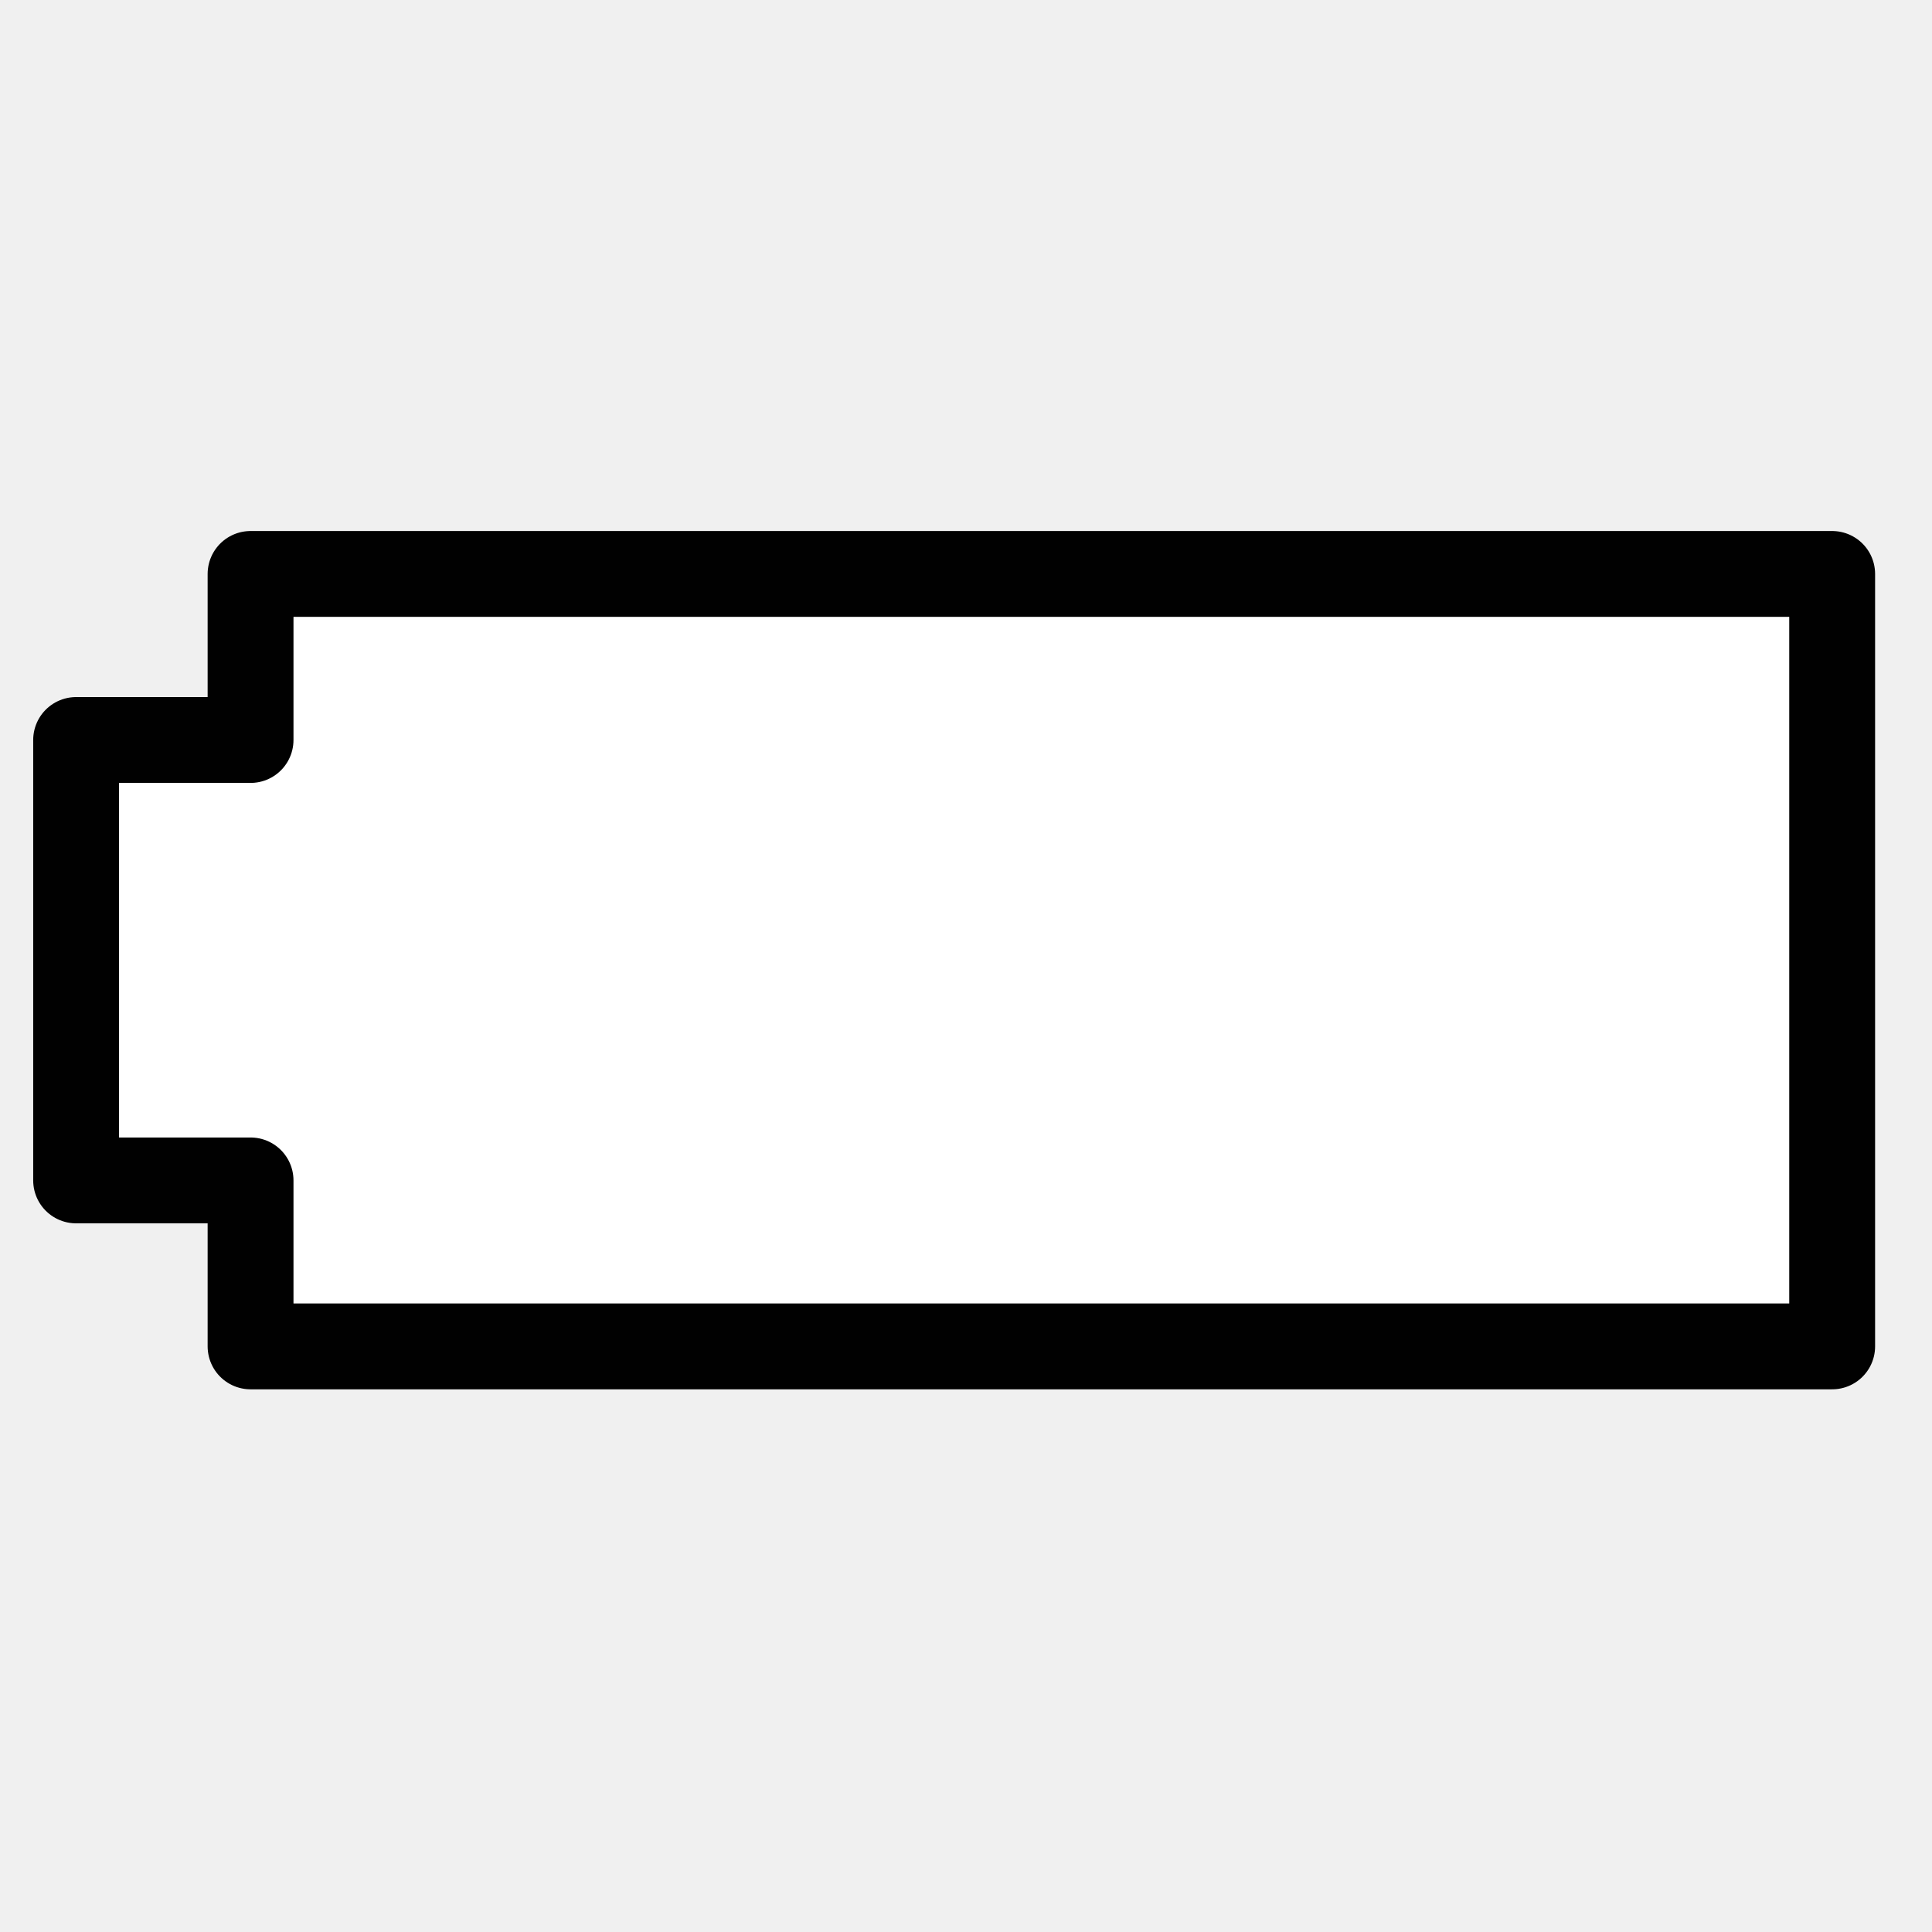
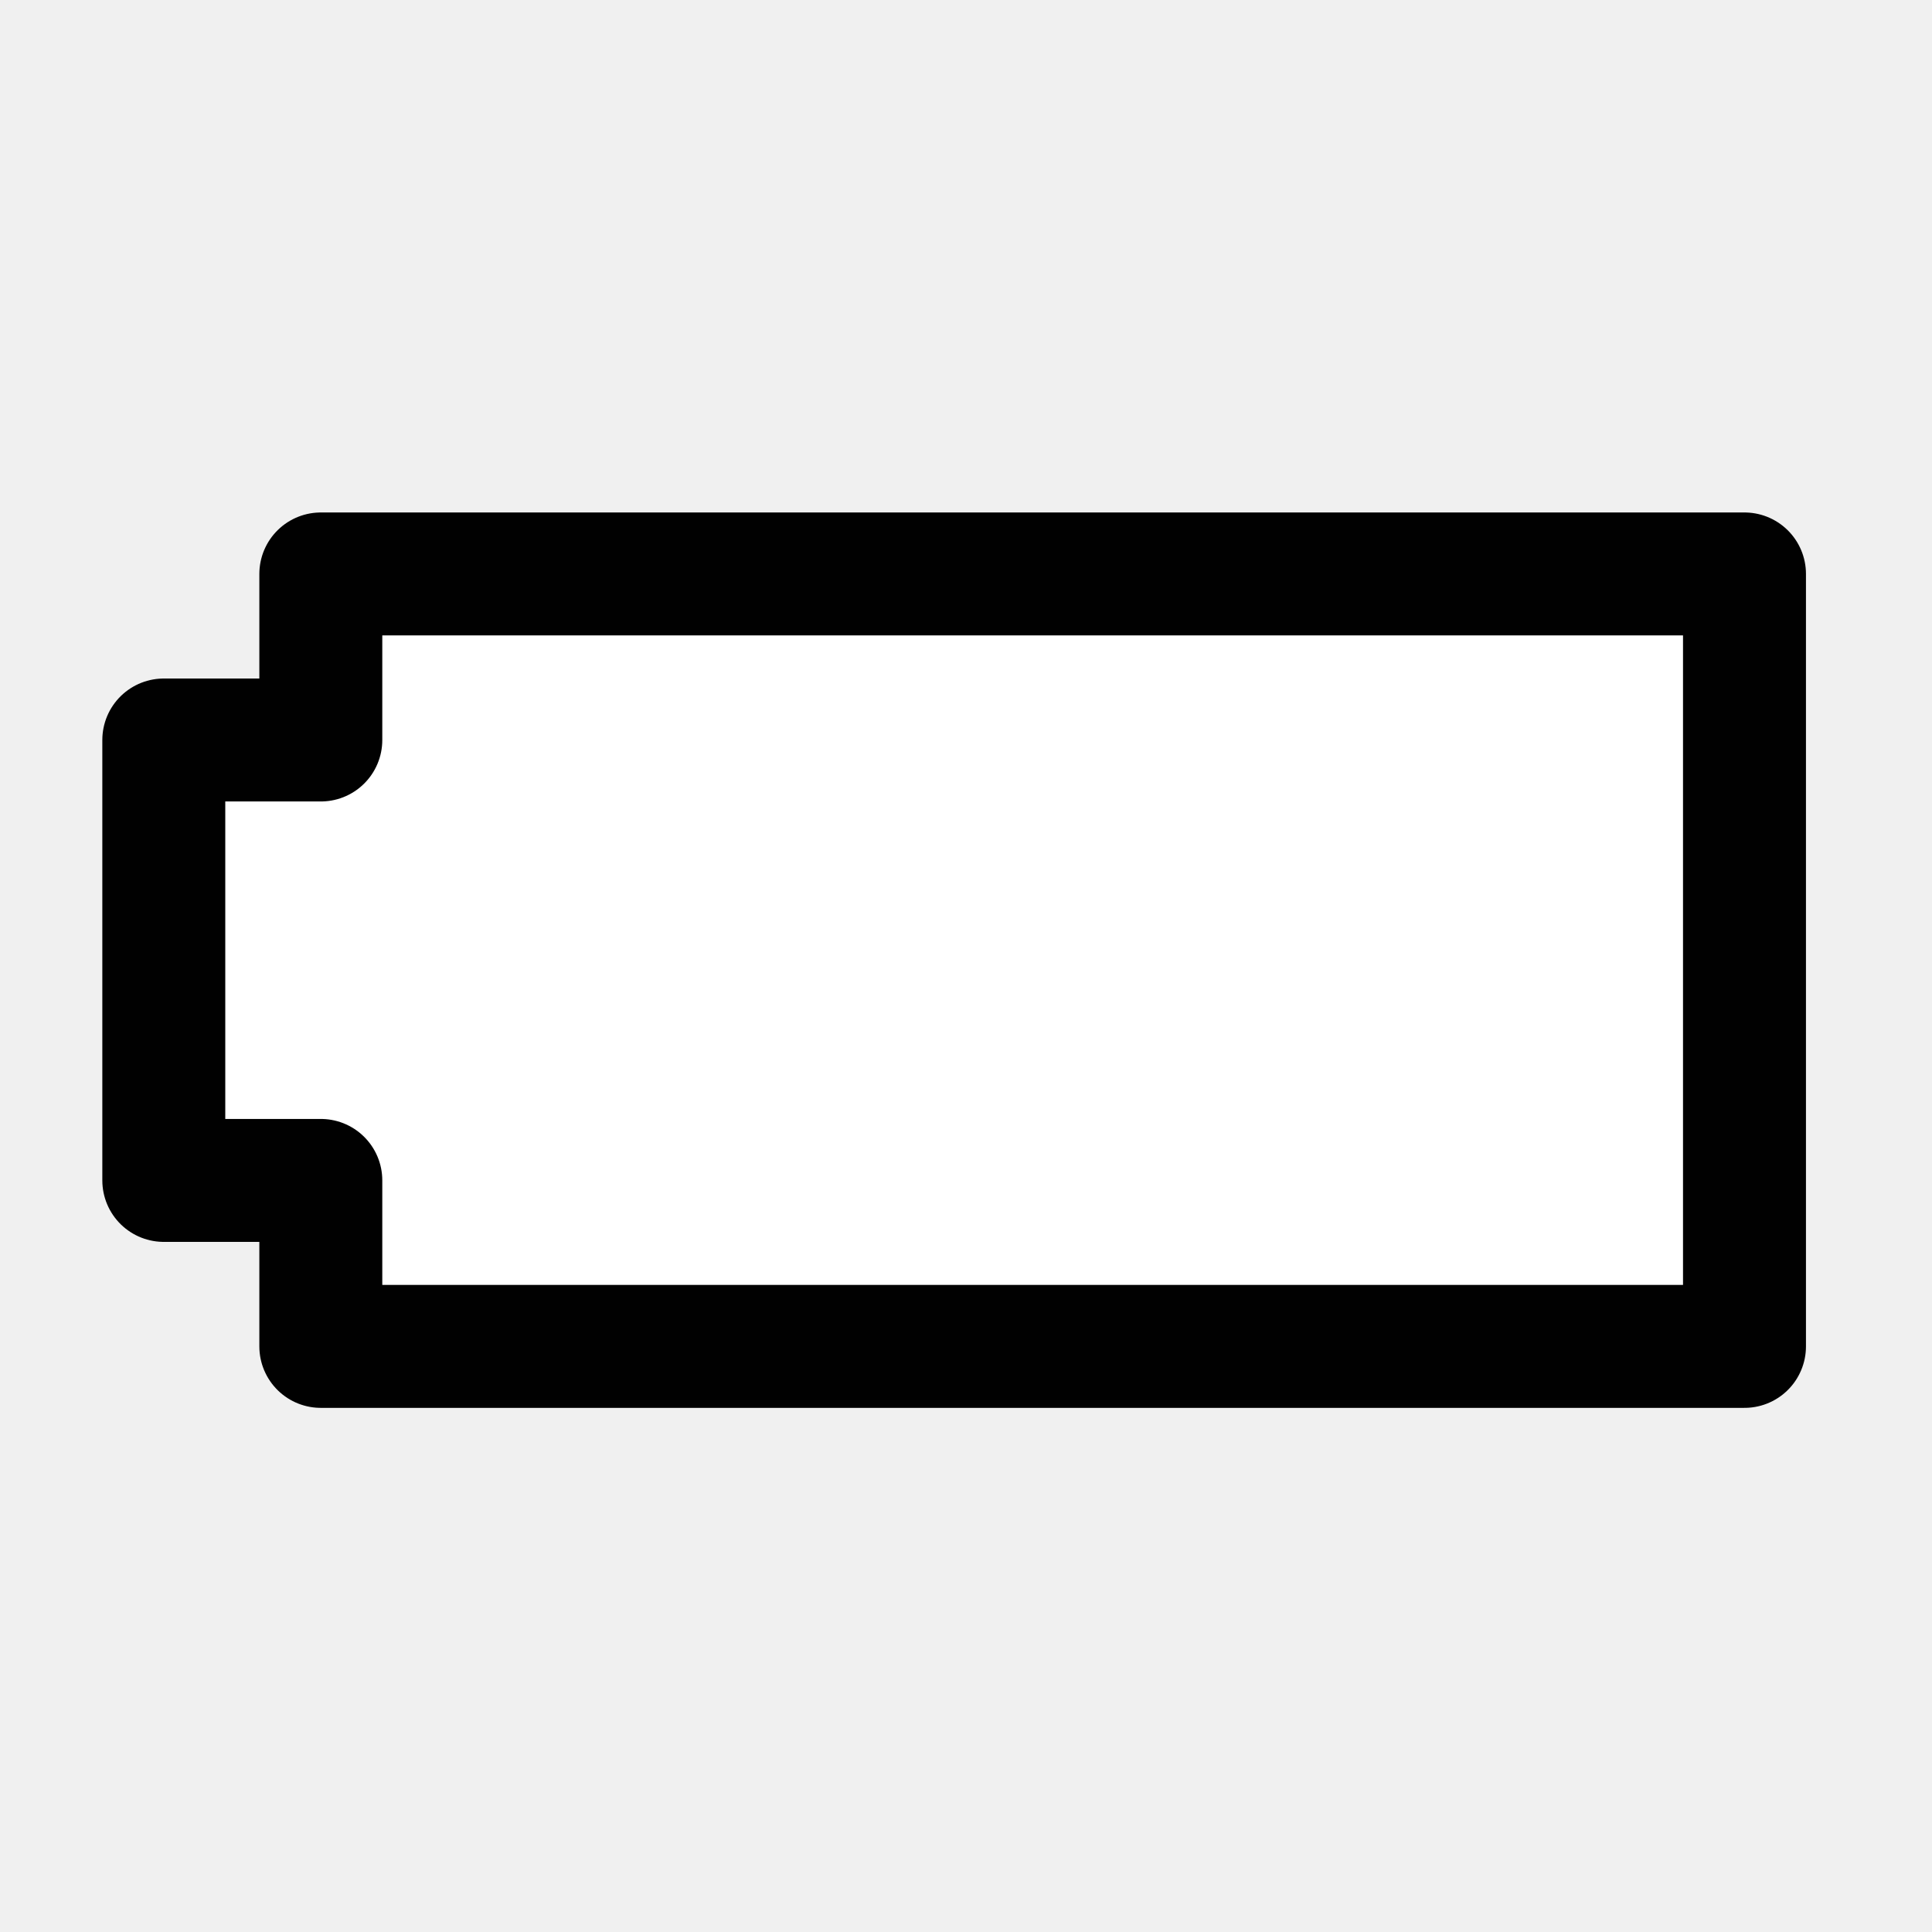
- <svg xmlns="http://www.w3.org/2000/svg" enable-background="new 0 0 55 55" height="55px" version="1.1" viewBox="0 0 55 55" width="55px" x="0px" xml:space="preserve" y="0px">
+ <svg xmlns="http://www.w3.org/2000/svg" enable-background="new 0 0 55 55" height="55px" id="Layer_1" version="1.1" viewBox="0 0 55 55" width="55px" x="0px" xml:space="preserve" y="0px">
  <g display="block" id="device-battery-100">
-     <rect fill="#FFFFFF" height="22.174" width="45" x="7.158" y="16.339" />
-     <rect fill="#FFFFFF" height="12.562" width="6" x="2.167" y="21.089" />
-     <polygon fill="none" points="   52.158,16.339 7.133,16.339 7.133,21.066 2.167,21.066 2.167,33.604 7.133,33.604 7.133,38.329 52.158,38.329  " stroke="#010101" stroke-linecap="round" stroke-linejoin="round" stroke-width="2.444" />
+     <rect fill="#FFFFFF" height="22.175" width="40.507" x="9.155" y="16.339" />
+     <rect fill="#FFFFFF" height="12.562" width="5.401" x="4.663" y="21.089" />
+     <polygon fill="none" points="49.662,16.339    9.133,16.339 9.133,21.066 4.663,21.066 4.663,33.604 9.133,33.604 9.133,38.329 49.662,38.329  " stroke="#010101" stroke-linecap="round" stroke-linejoin="round" stroke-width="3.5" />
  </g>
</svg>
